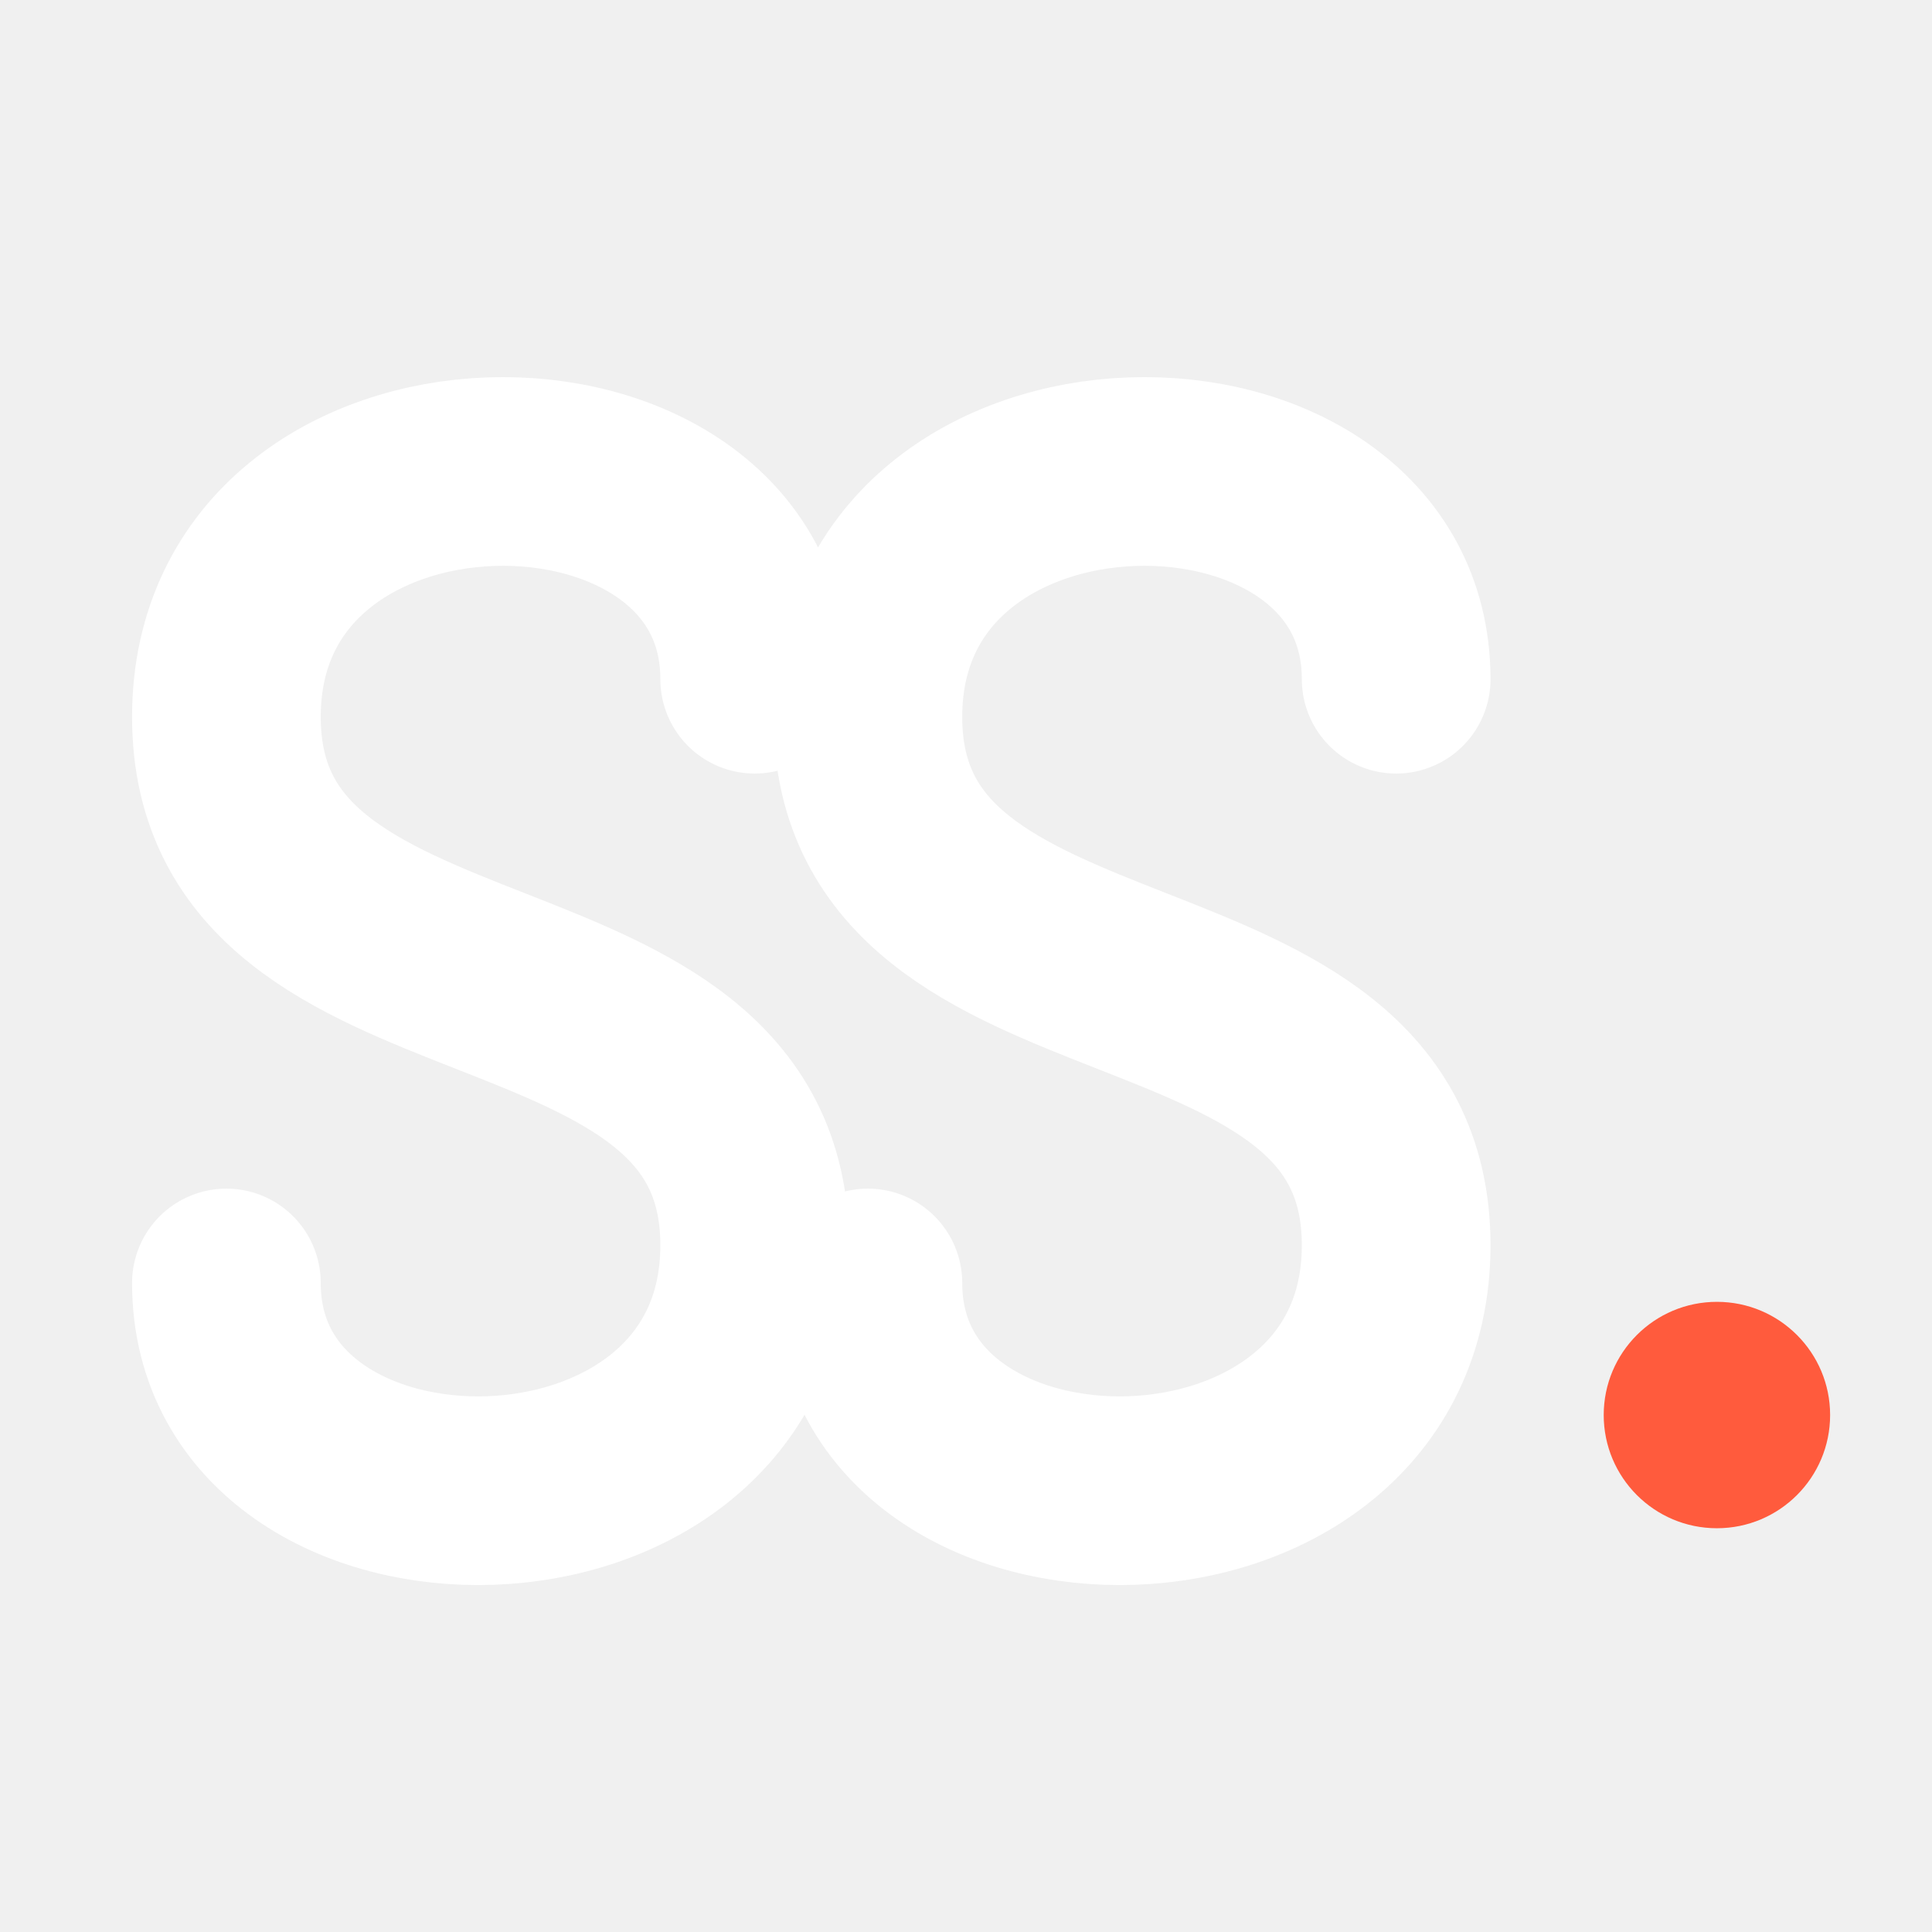
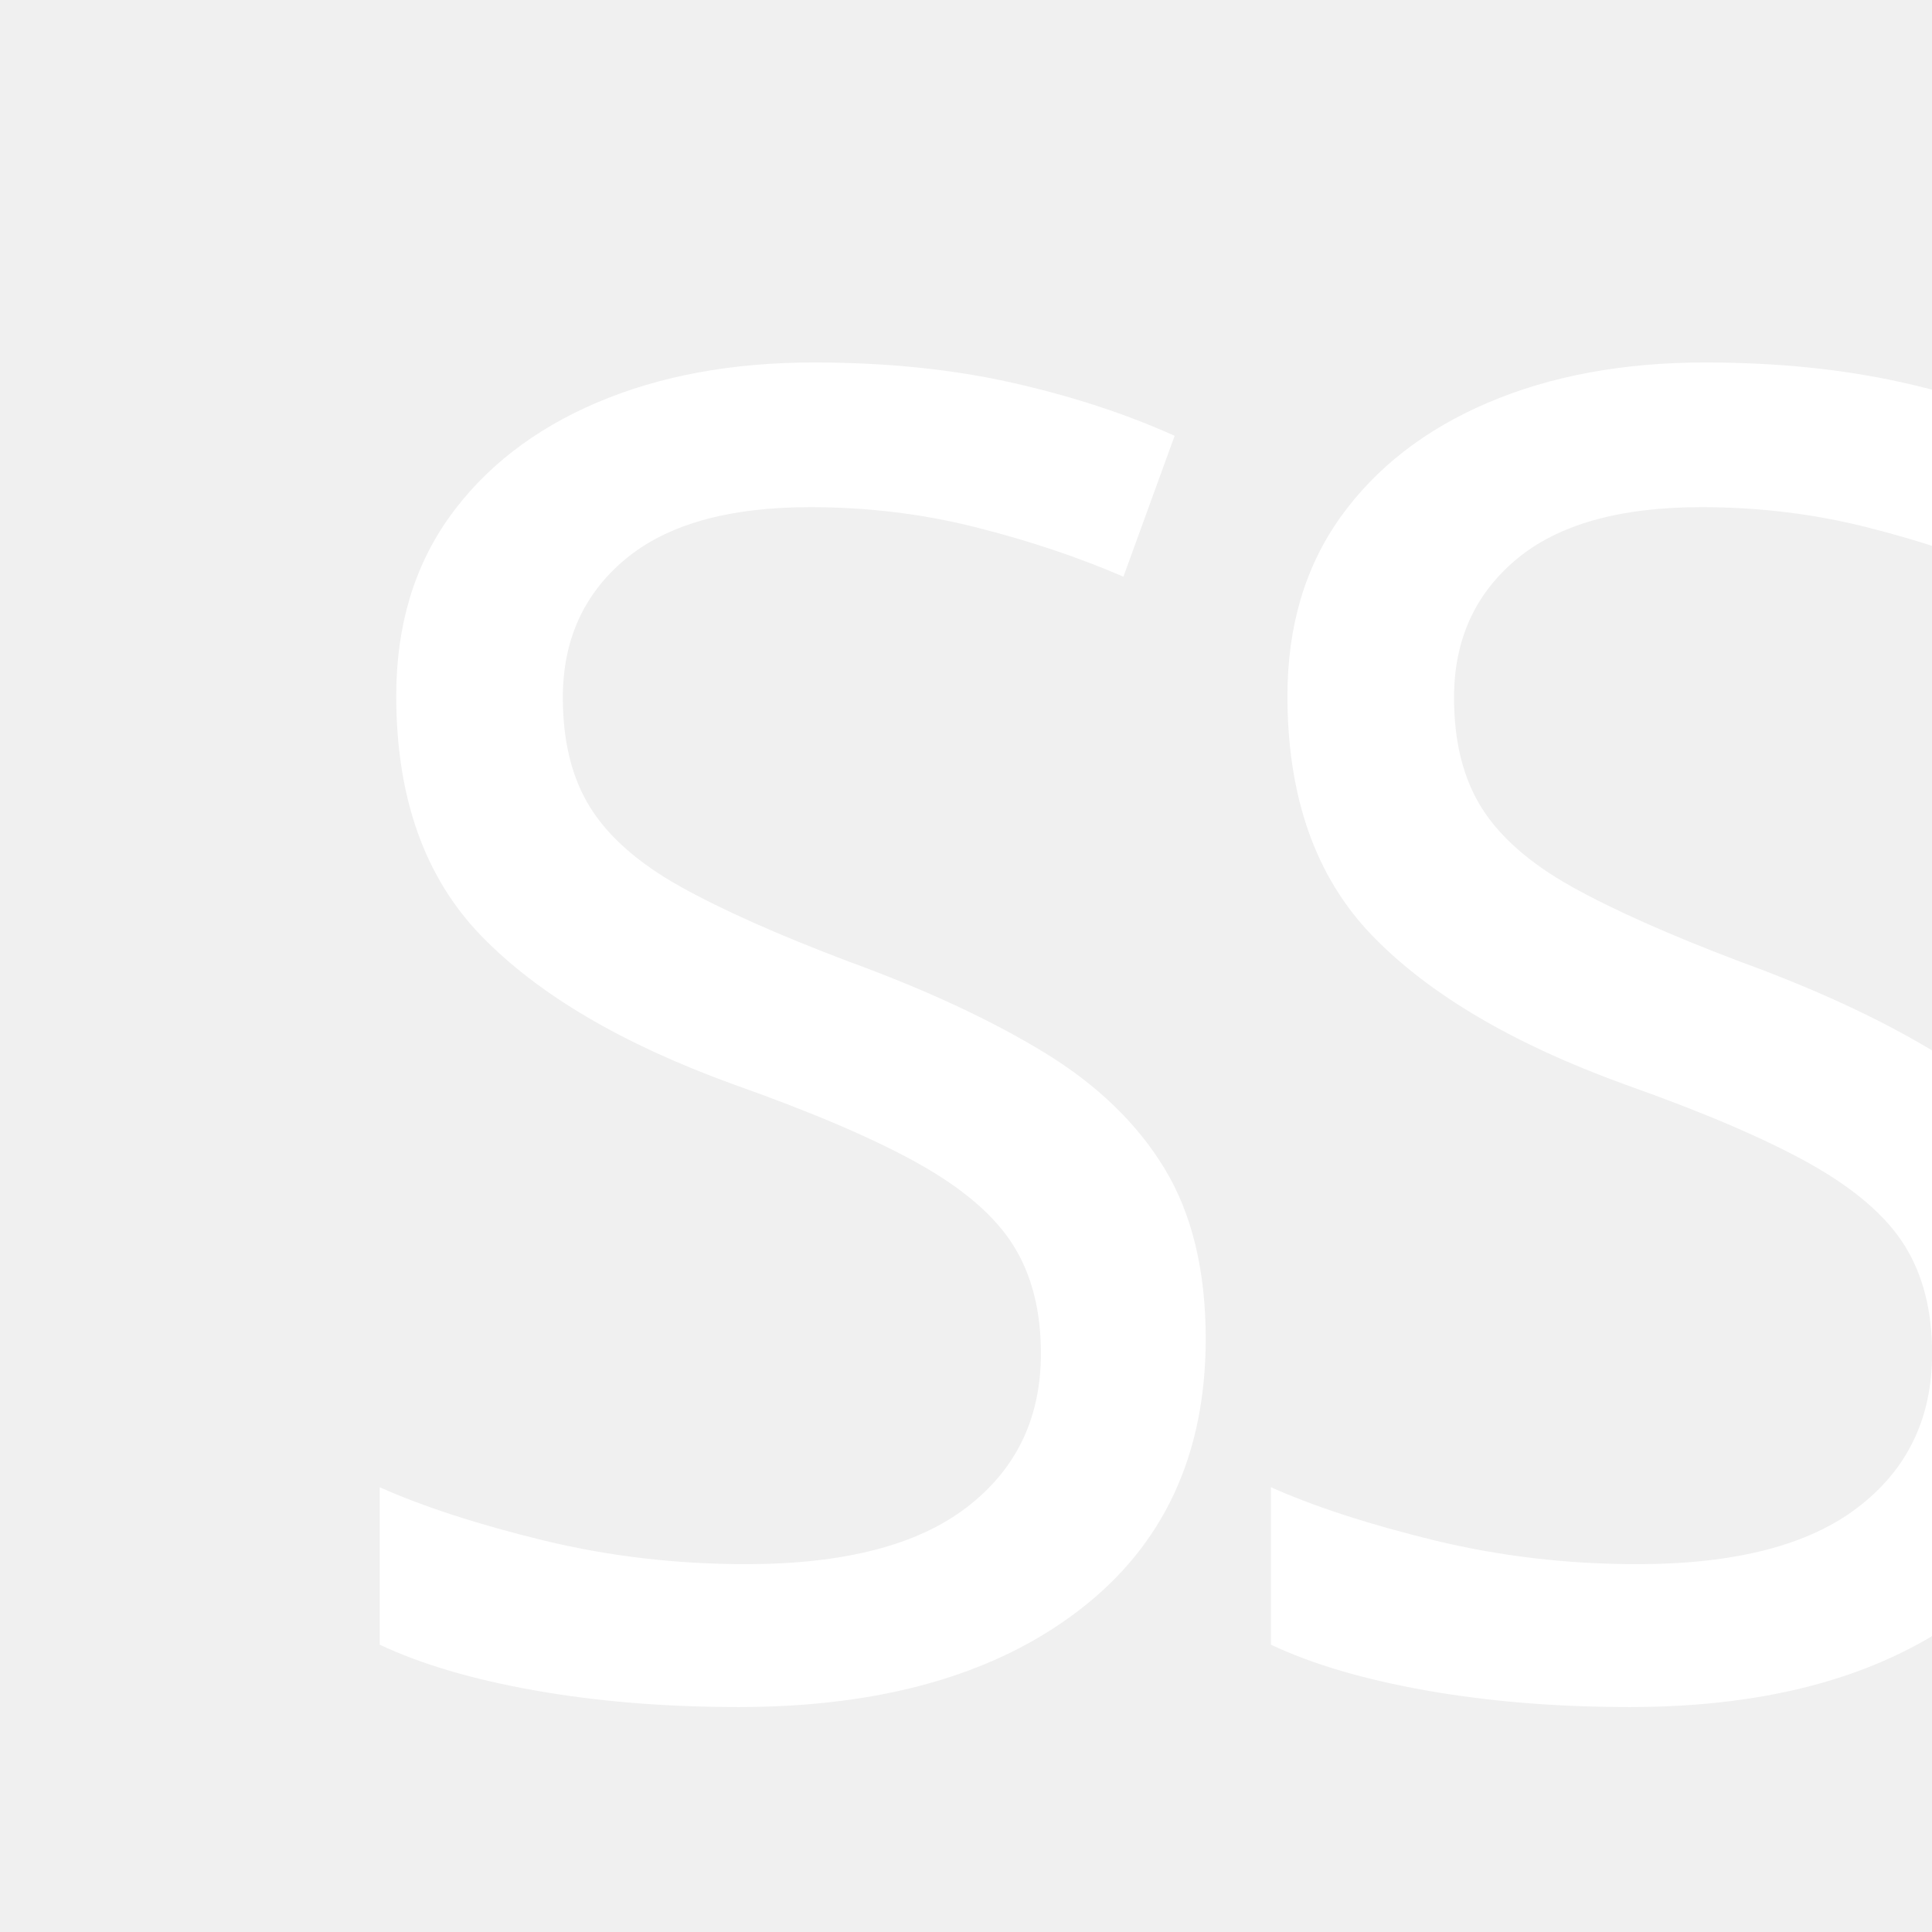
- <svg xmlns="http://www.w3.org/2000/svg" viewBox="0 0 512 512" width="100%" height="100%">
-   <path d="M 200,180 C 200,105 60,105 60,190 C 60,275 200,245 200,330 C 200,415 60,415 60,340" stroke="#FFFFFF" stroke-width="50" stroke-linecap="round" fill="none" />
-   <path d="M 370,180 C 370,105 230,105 230,190 C 230,275 370,245 370,330 C 370,415 230,415 230,340" stroke="#FFFFFF" stroke-width="50" stroke-linecap="round" fill="none" />
-   <circle cx="455" cy="375" r="30" fill="#FF5B3D" />
+ <svg xmlns="http://www.w3.org/2000/svg" viewBox="0 0 135 135">
+   <text x="20" y="118" font-family="'Bebas Neue', BebasNeue, Impact, sans-serif" font-size="128" font-weight="400" letter-spacing="-8" fill="#FFFFFF">
+         SS
+     </text>
</svg>
